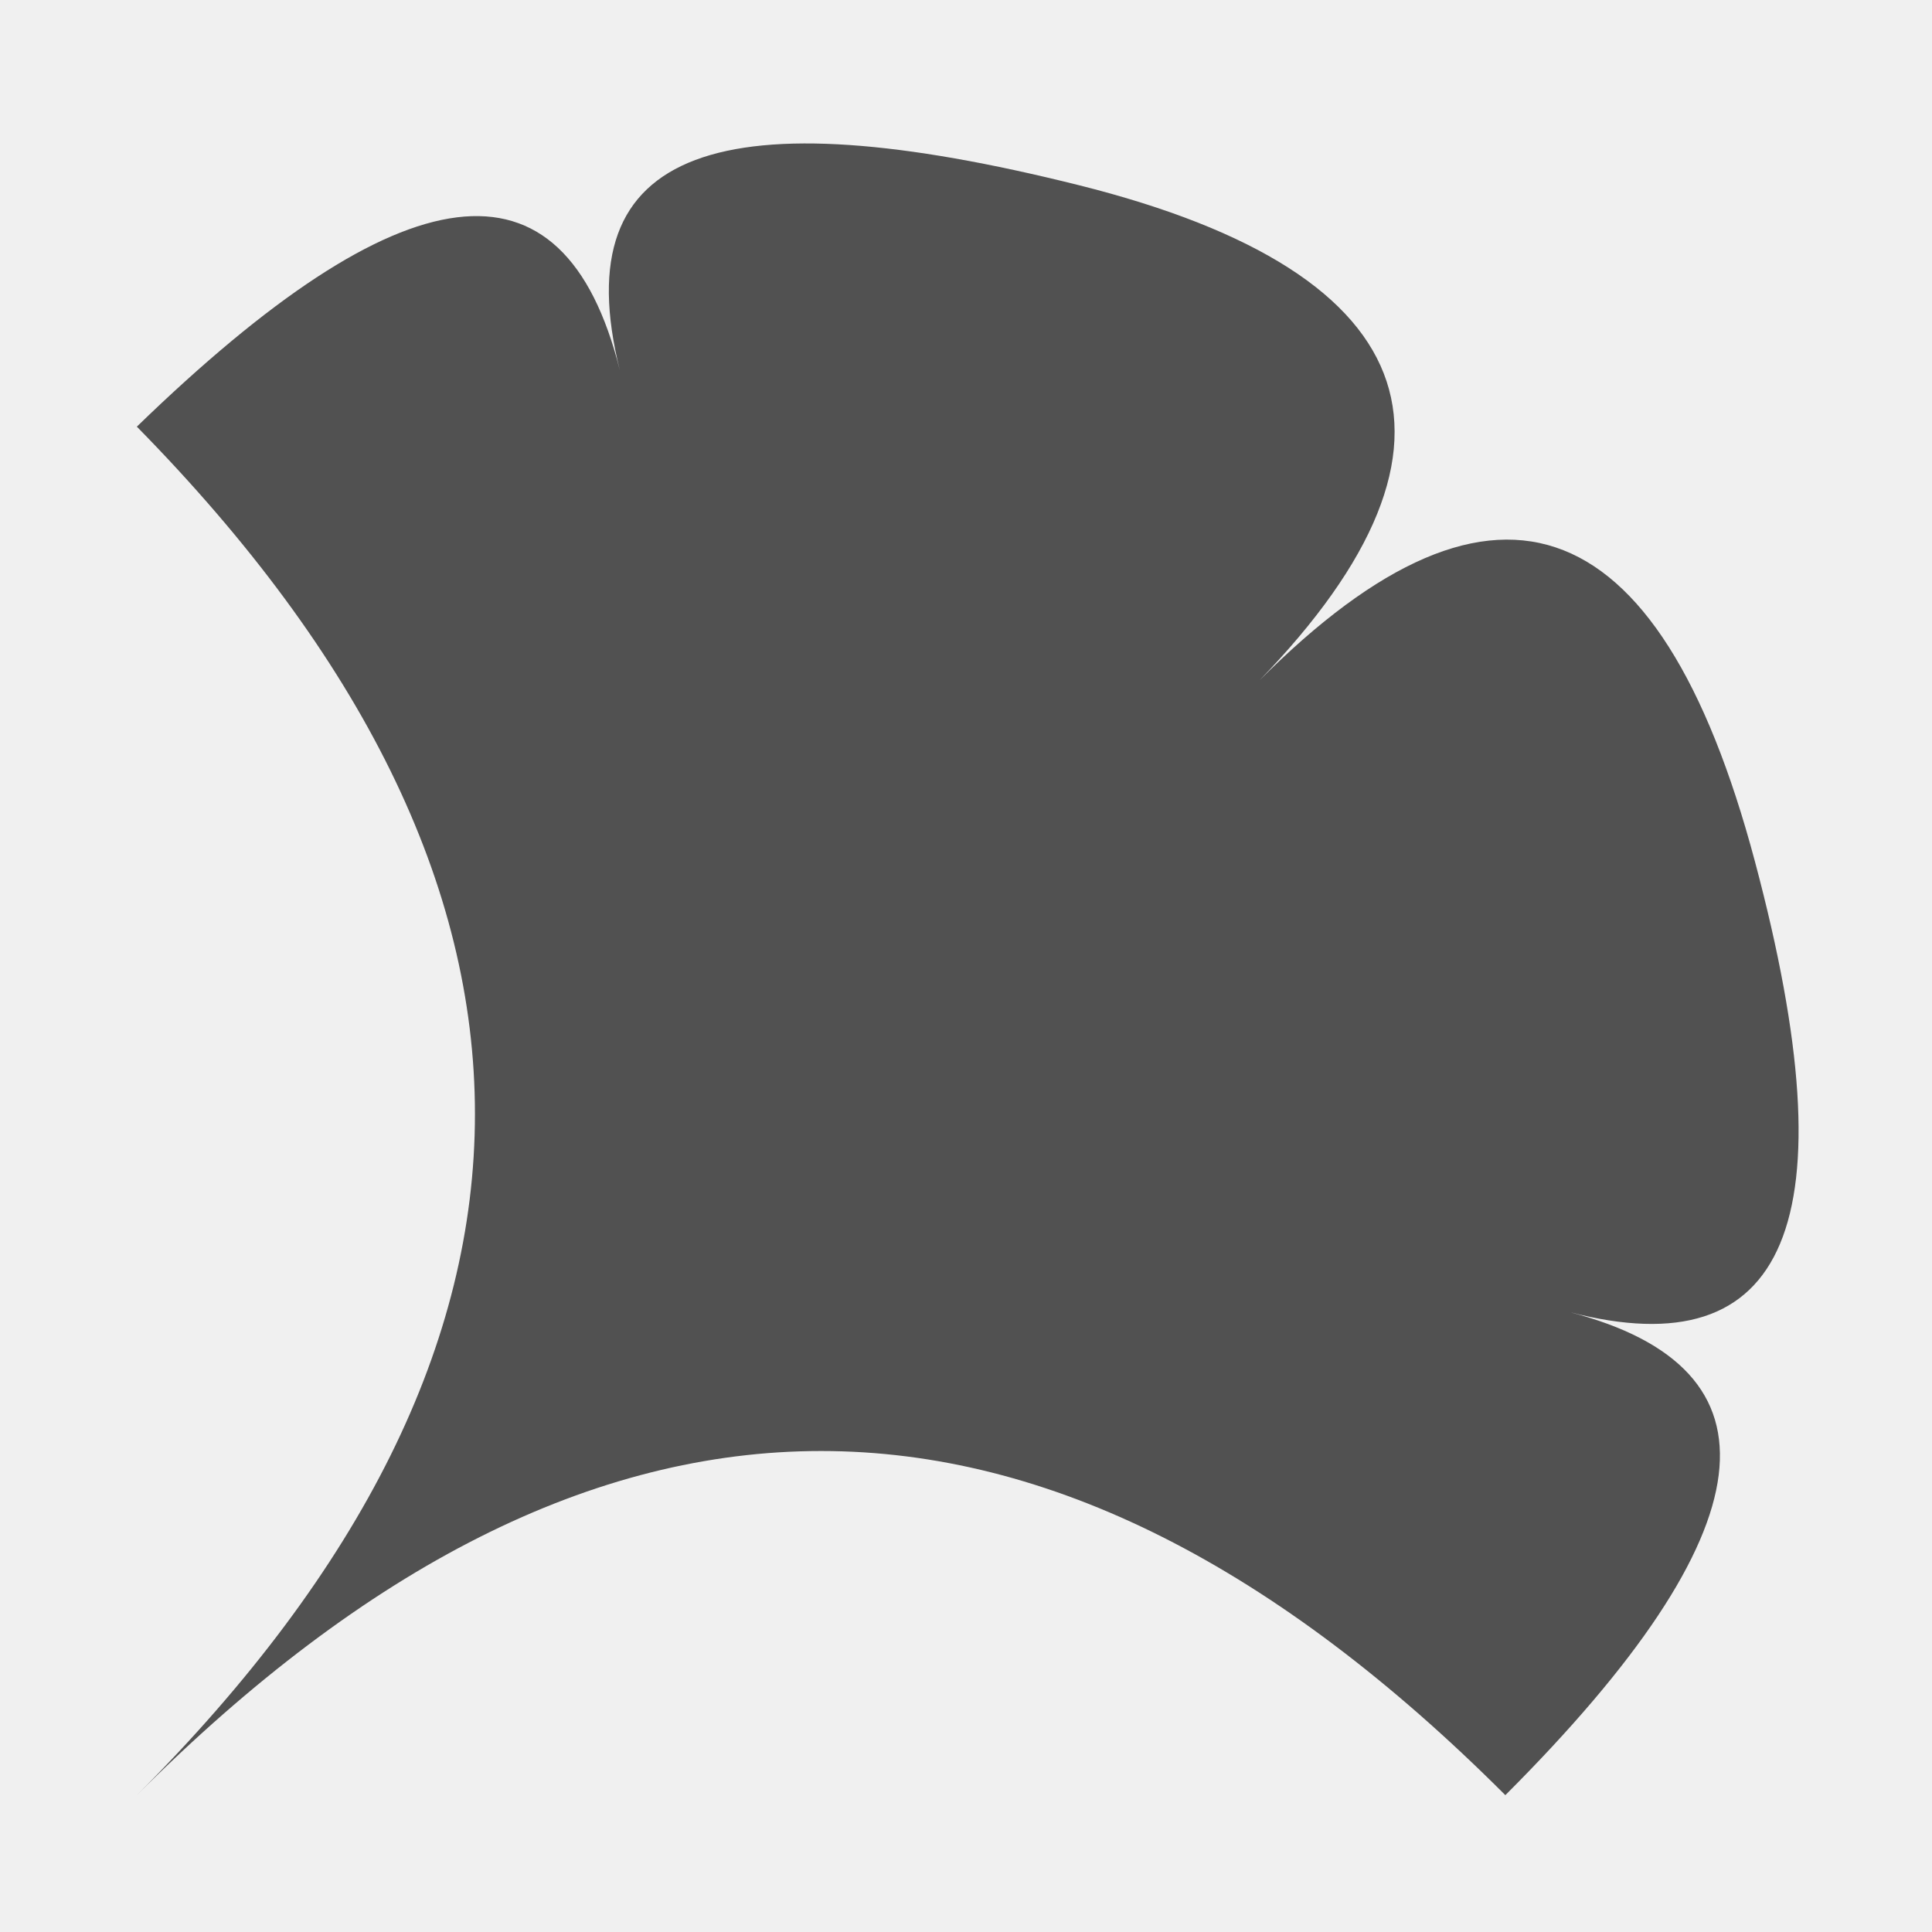
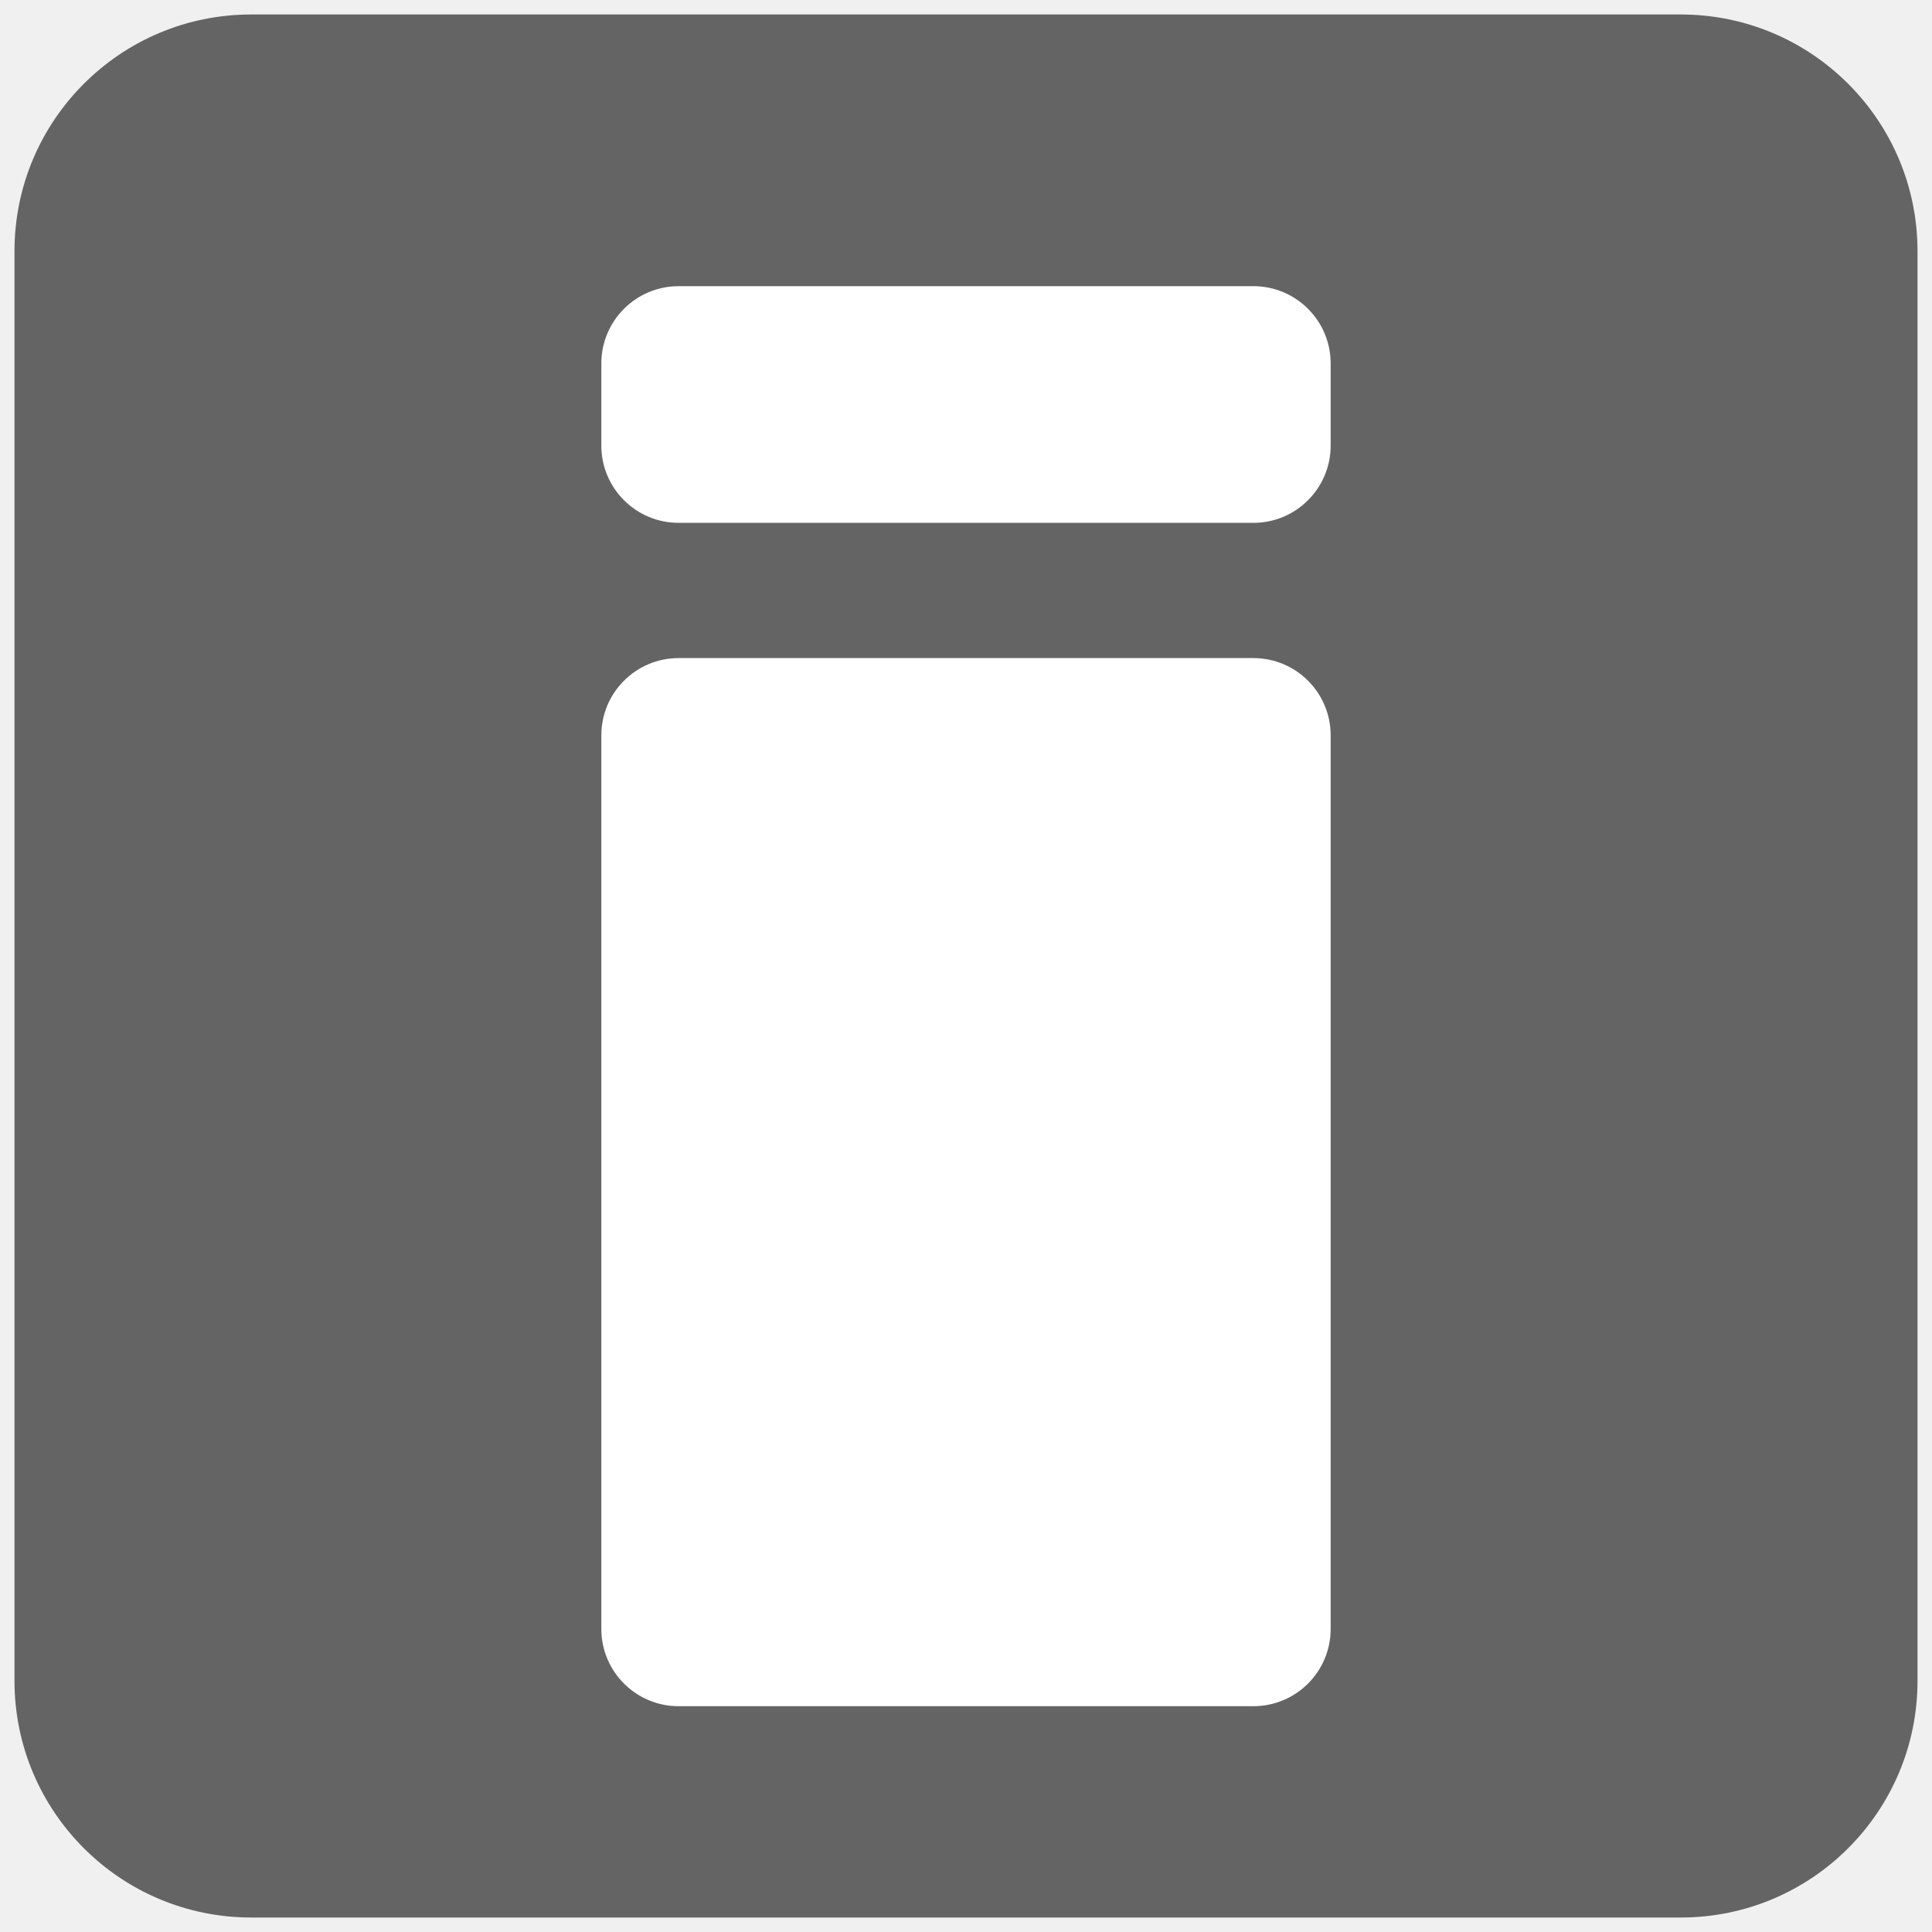
- <svg xmlns="http://www.w3.org/2000/svg" version="1.1" x="0px" y="0px" width="24px" height="24px" viewBox="0 0 24 24">
-   <style type="text/css">
- 	.st0{fill:#515151;}
- </style>
-   <path class="st0" d="M1.7,22.3c5.7-5.7,11.3-5.7,17,0c3.3-3.3,3.5-5.3,0.8-6c2.7,0.7,3.5-1.1,2.3-5.6s-3.3-5.2-6.3-2.1  c3-3,2.3-5.2-2.1-6.3S7,1.8,7.7,4.6C7,1.8,5,2.1,1.7,5.3C7.3,11,7.3,16.7,1.7,22.3" />
+ <svg xmlns="http://www.w3.org/2000/svg" width="400" height="400">
+   <g>
+     <g display="none" overflow="visible" y="0" x="0" height="100%" width="100%" id="canvasGrid">
+       <rect fill="url(#gridpattern)" stroke-width="0" y="0" x="0" height="100%" width="100%" />
+     </g>
+   </g>
+   <g>
+     <rect rx="49" id="svg_4" height="394" width="394" y="3" x="3" stroke-opacity="null" stroke-width="0" stroke="#000" fill="#646464" />
+     <rect rx="16" id="svg_1" height="49" width="151" y="59.25" x="124.5" stroke-width="0" stroke="#000" fill="#FFFFFF" />
+     <rect stroke="#000" rx="16" id="svg_2" height="217" width="151" y="136.25" x="124.5" stroke-width="0" fill="#FFFFFF" />
+   </g>
</svg>
